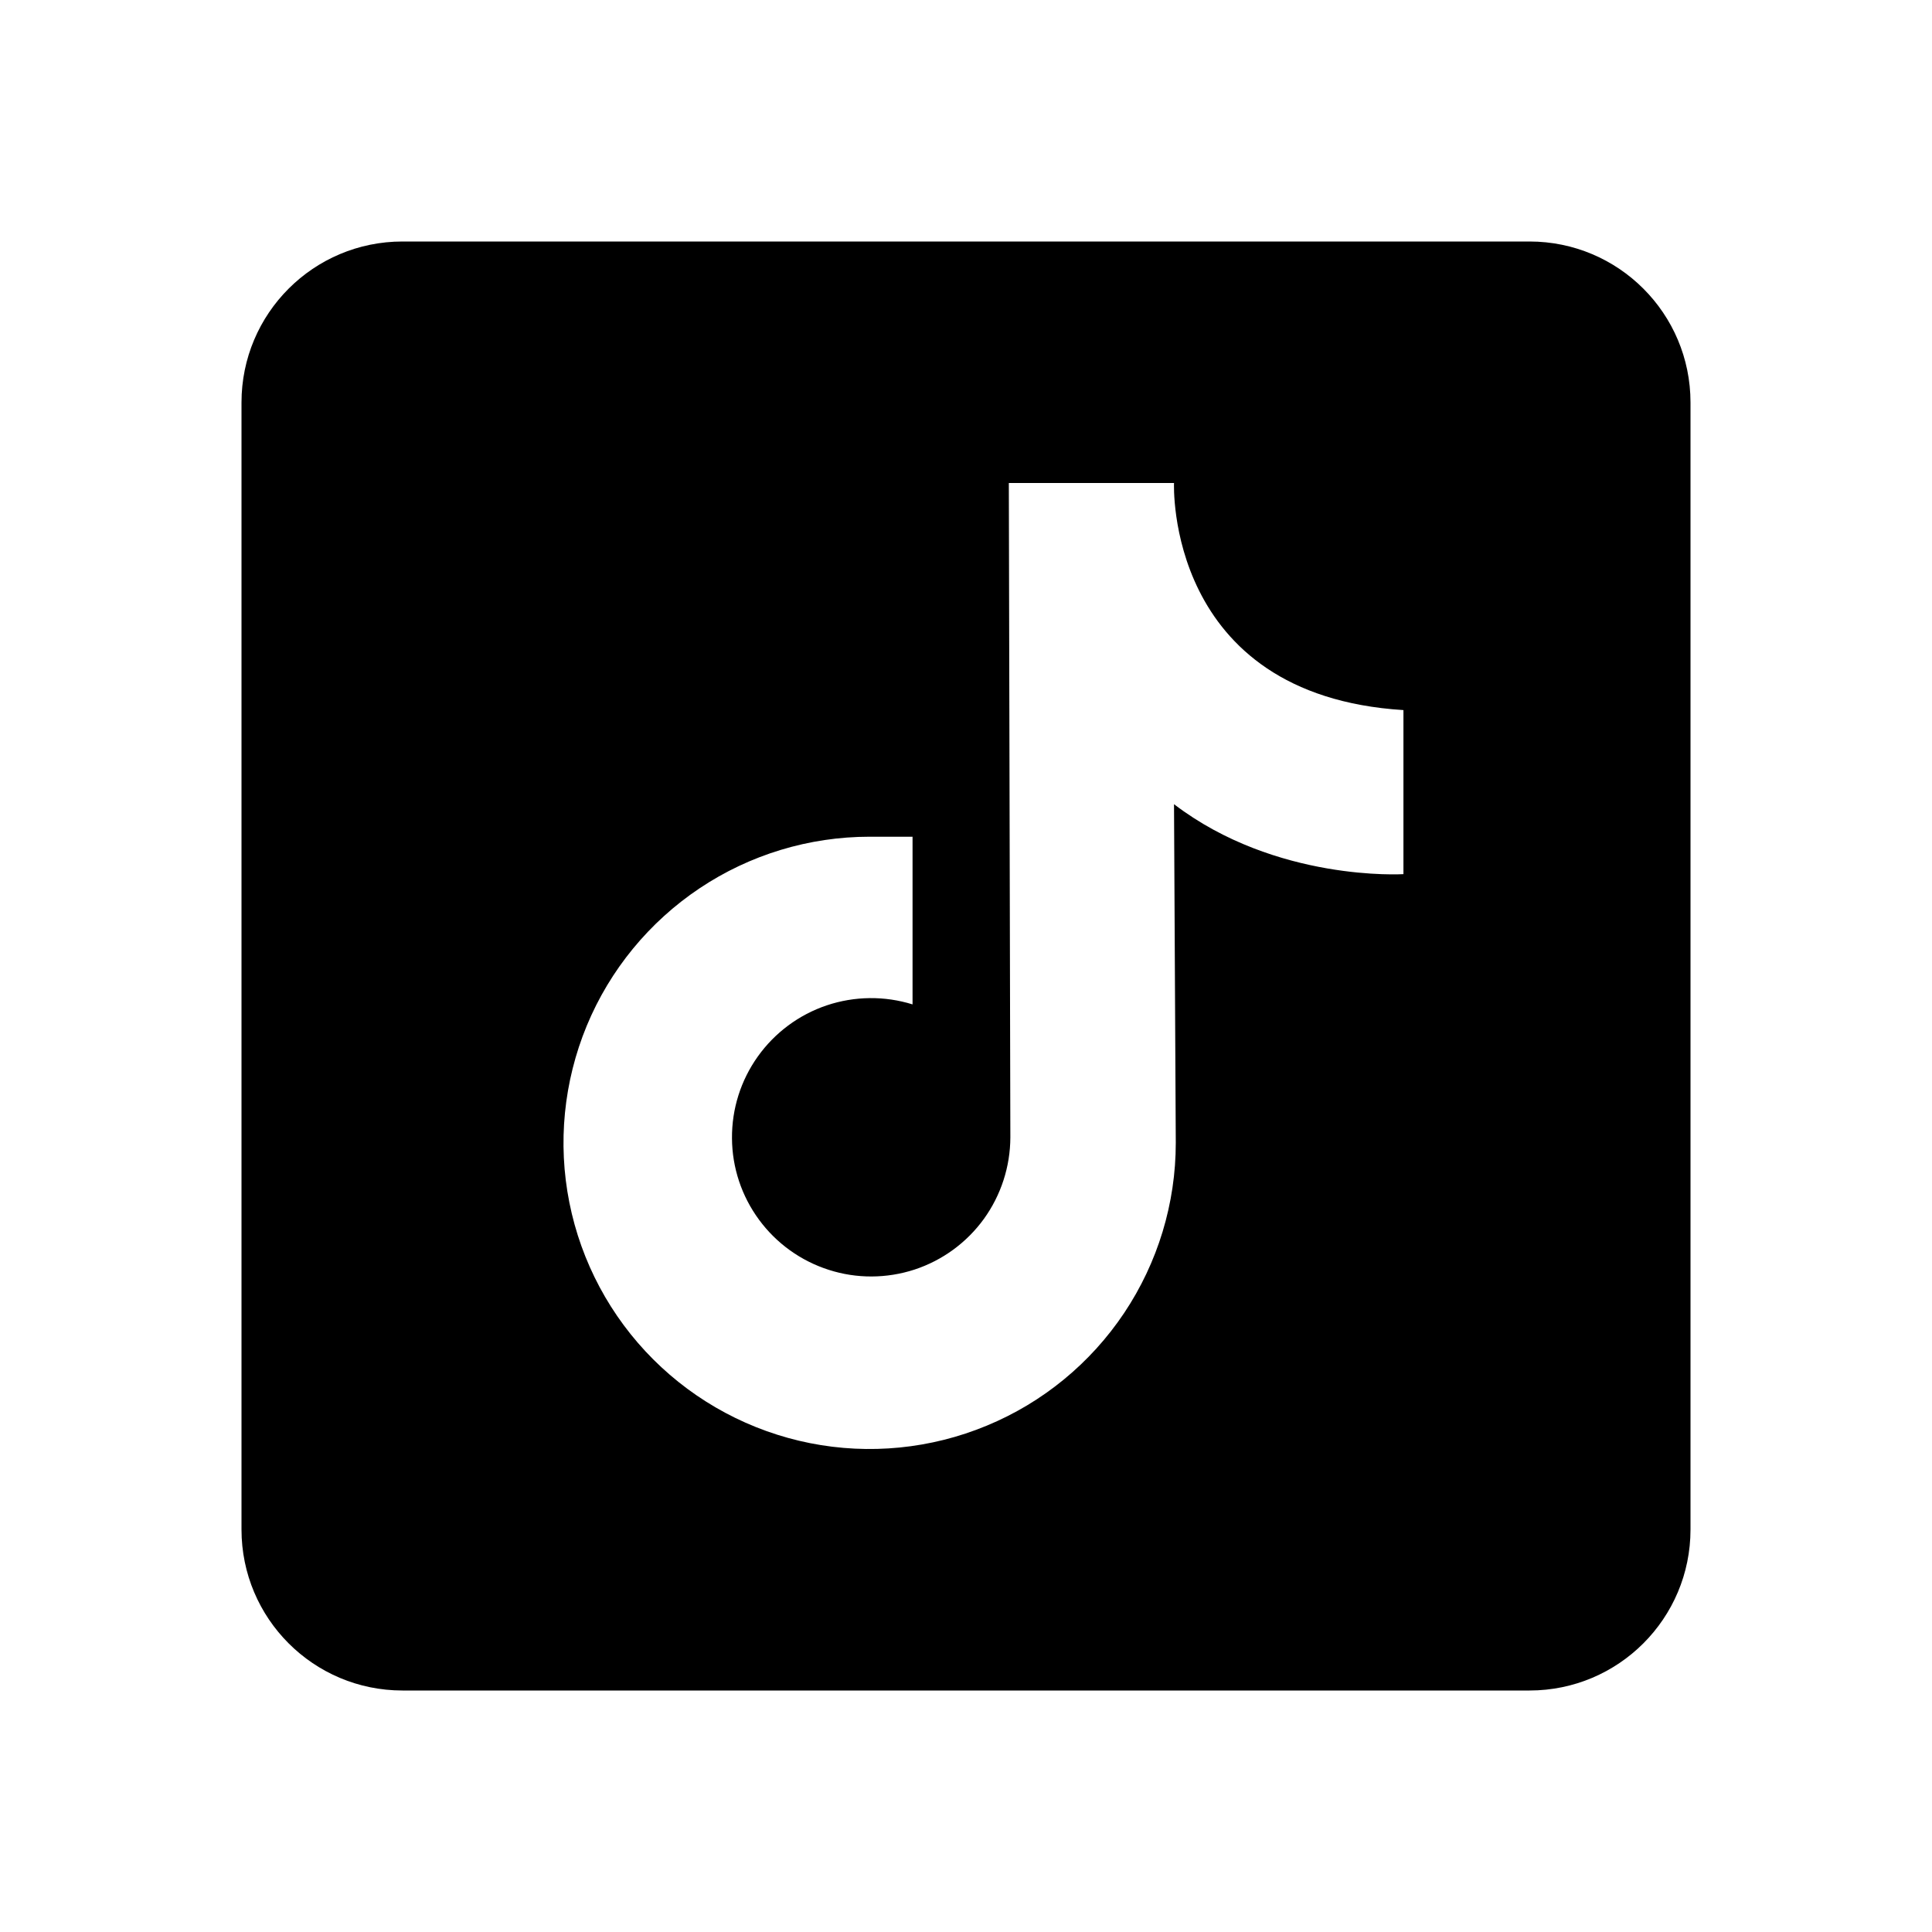
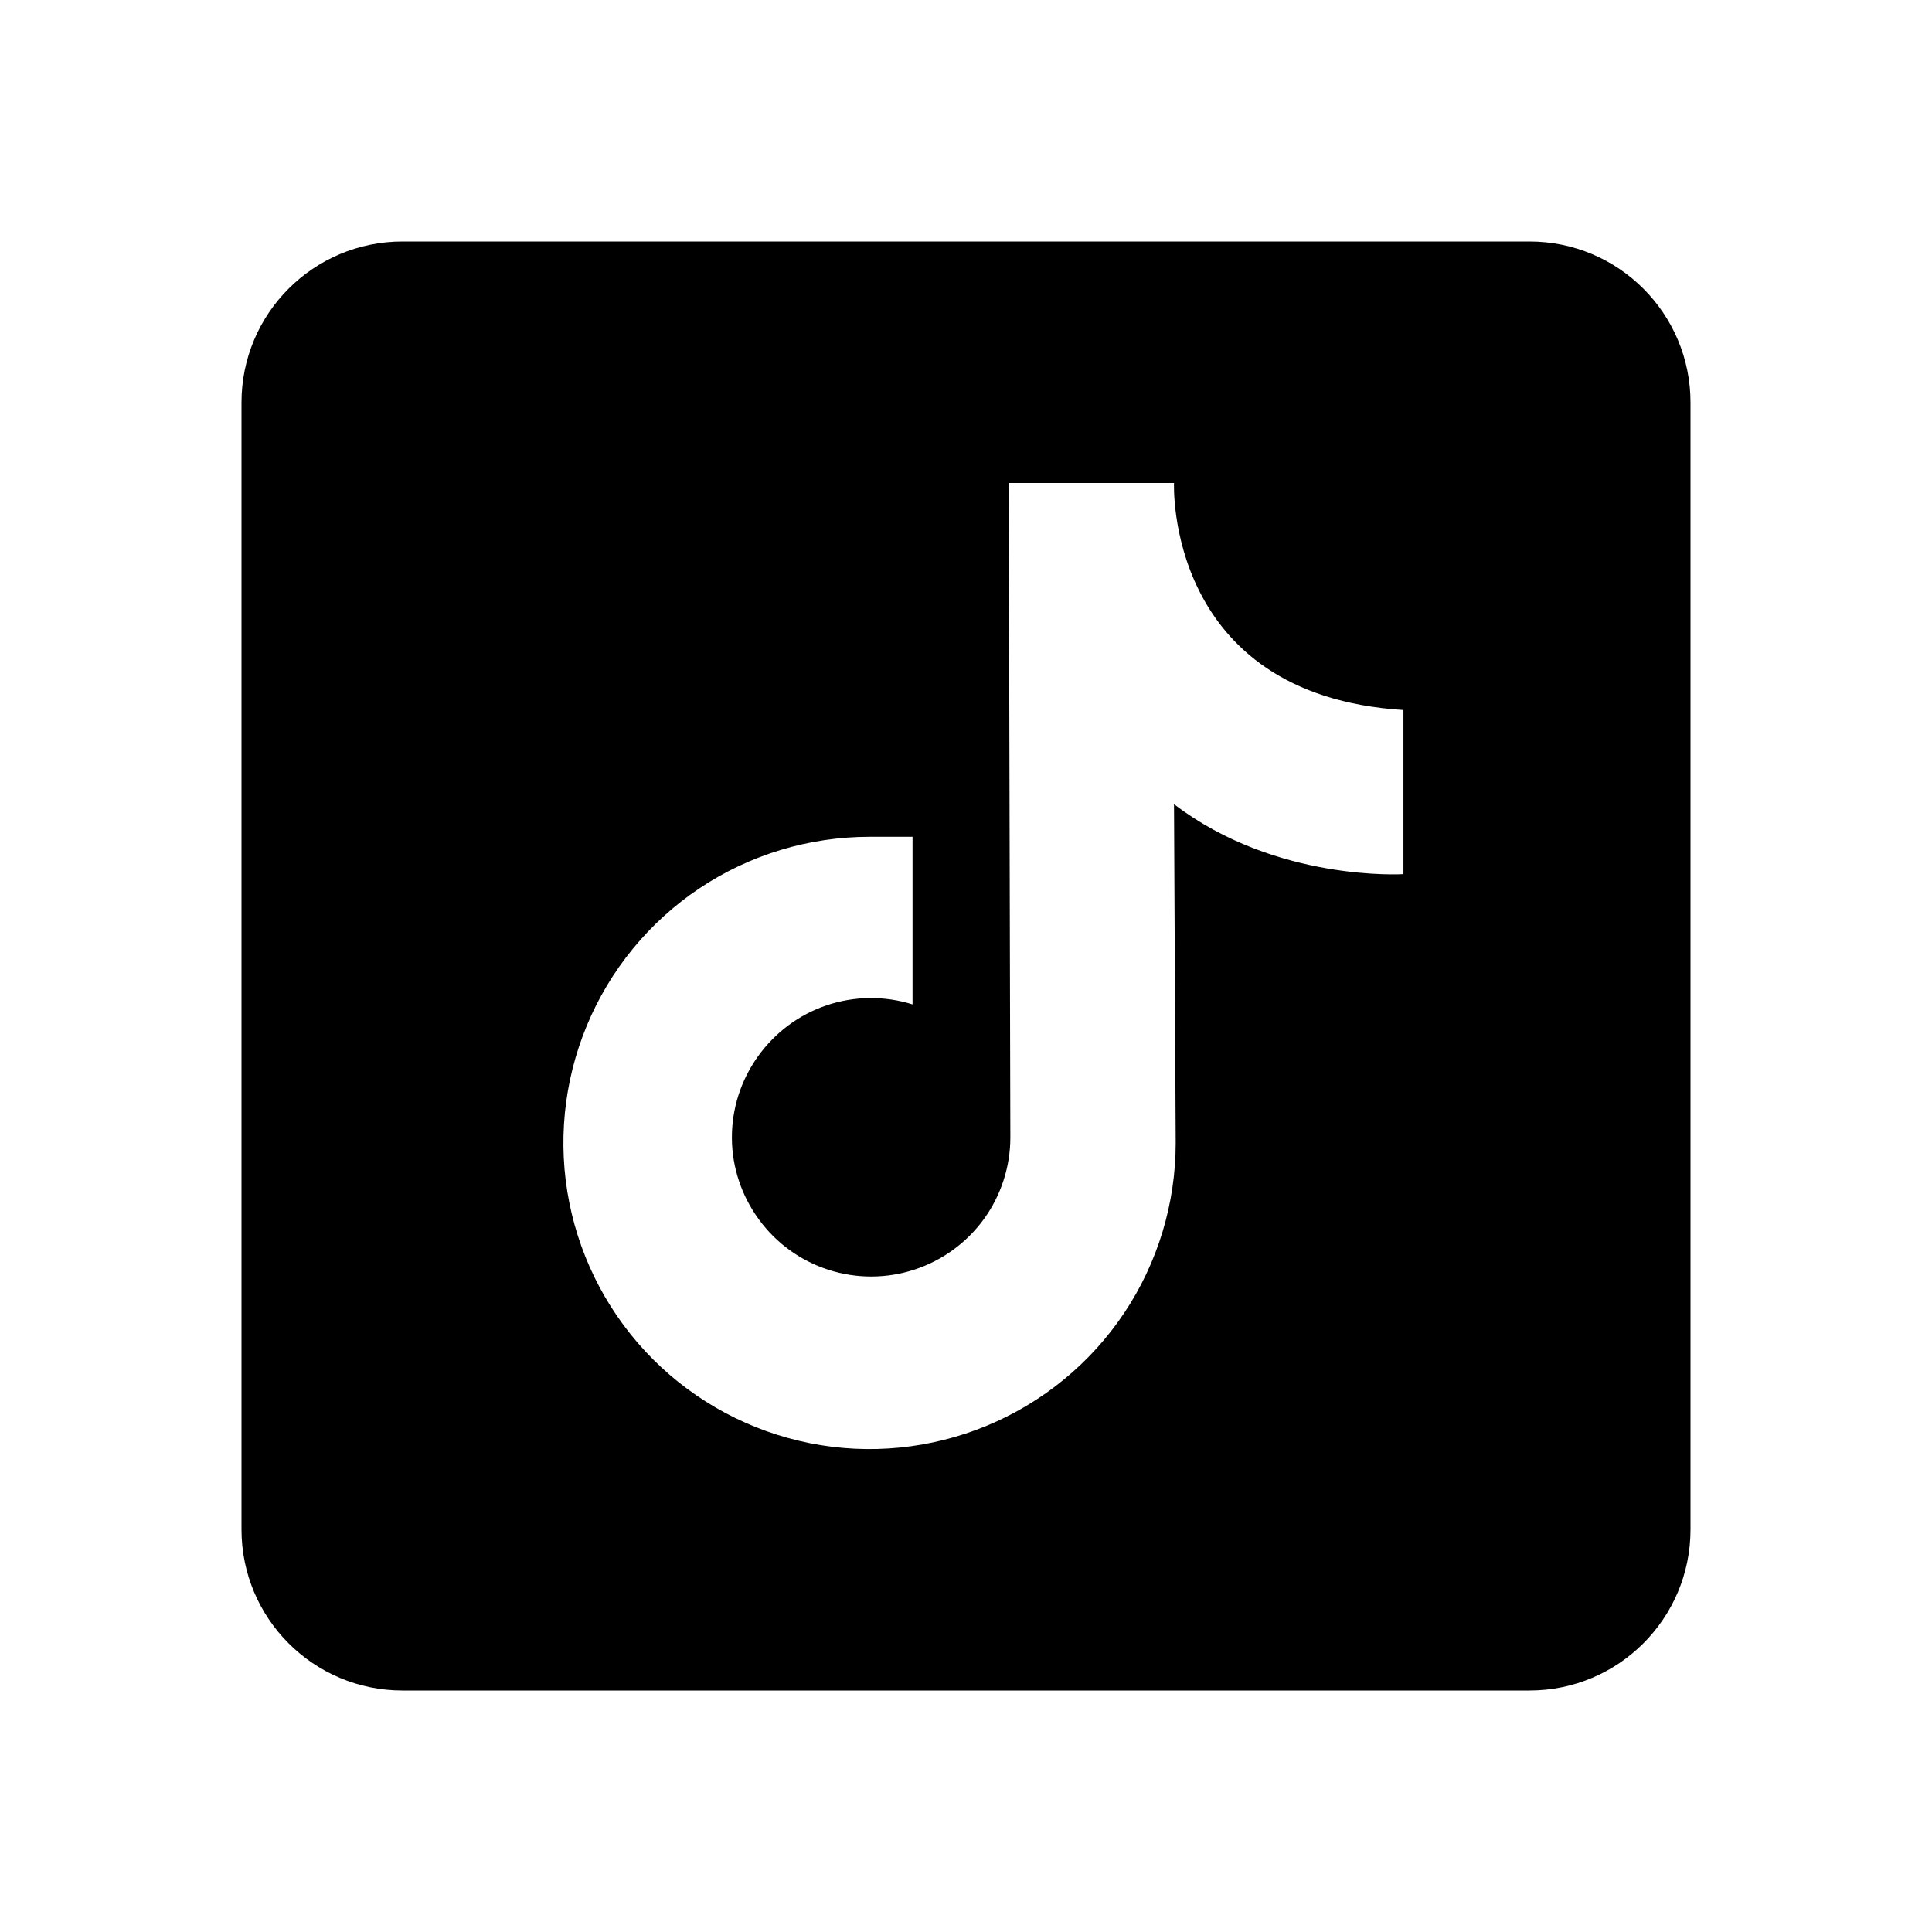
<svg xmlns="http://www.w3.org/2000/svg" width="24" height="24" viewBox="0 0 24 24" fill="none">
-   <path fill-rule="evenodd" clip-rule="evenodd" d="M5 3C3.895 3 3 3.895 3 5V19C3 20.105 3.895 21 5 21H19C20.105 21 21 20.105 21 19V5C21 3.895 20.105 3 19 3H5ZM14.584 6H12.532L12.551 14.128C12.55 14.492 12.435 14.847 12.222 15.142C12.008 15.437 11.707 15.657 11.361 15.771C11.014 15.884 10.641 15.886 10.294 15.774C9.948 15.663 9.645 15.446 9.429 15.152C9.213 14.859 9.095 14.505 9.093 14.141C9.09 13.776 9.202 13.421 9.414 13.124C9.625 12.828 9.925 12.605 10.27 12.489C10.616 12.373 10.989 12.369 11.336 12.477V10.394H10.803C10.051 10.394 9.315 10.617 8.69 11.035C8.065 11.453 7.577 12.047 7.289 12.742C7.002 13.437 6.926 14.201 7.073 14.939C7.22 15.677 7.582 16.354 8.114 16.886C8.646 17.418 9.324 17.78 10.061 17.927C10.799 18.074 11.564 17.998 12.258 17.71C12.953 17.423 13.547 16.935 13.965 16.31C14.383 15.684 14.606 14.949 14.606 14.197L14.584 9.99C15.852 10.958 17.434 10.859 17.434 10.859V8.821C14.47 8.636 14.584 6 14.584 6Z" fill="black" />
+   <path id="path349" style="fill:#000000" d="M 5 3 C 3.895 3 3 3.895 3 5 L 3 19 C 3 20.105 3.895 21 5 21 L 19 21 C 20.105 21 21 20.105 21 19 L 21 5 C 21 3.895 20.105 3 19 3 L 5 3 z M 12.531 6 L 14.584 6 C 14.584 6 14.47 8.635 17.434 8.82 L 17.434 10.859 C 17.434 10.859 15.852 10.959 14.584 9.99 L 14.605 14.197 C 14.605 14.949 14.383 15.685 13.965 16.311 C 13.547 16.936 12.953 17.423 12.258 17.711 C 11.563 17.999 10.798 18.075 10.061 17.928 C 9.323 17.781 8.645 17.419 8.113 16.887 C 7.581 16.355 7.219 15.677 7.072 14.939 C 6.925 14.202 7.001 13.437 7.289 12.742 C 7.577 12.047 8.064 11.453 8.689 11.035 C 9.315 10.617 10.051 10.395 10.803 10.395 L 11.336 10.395 L 11.336 12.477 C 10.988 12.368 10.615 12.372 10.27 12.488 C 9.924 12.604 9.626 12.828 9.414 13.125 C 9.203 13.421 9.089 13.776 9.092 14.141 C 9.094 14.505 9.214 14.859 9.43 15.152 C 9.645 15.446 9.948 15.664 10.295 15.775 C 10.642 15.886 11.015 15.885 11.361 15.771 C 11.707 15.658 12.009 15.437 12.223 15.143 C 12.436 14.848 12.551 14.493 12.551 14.129 L 12.531 6 z " />
</svg>
